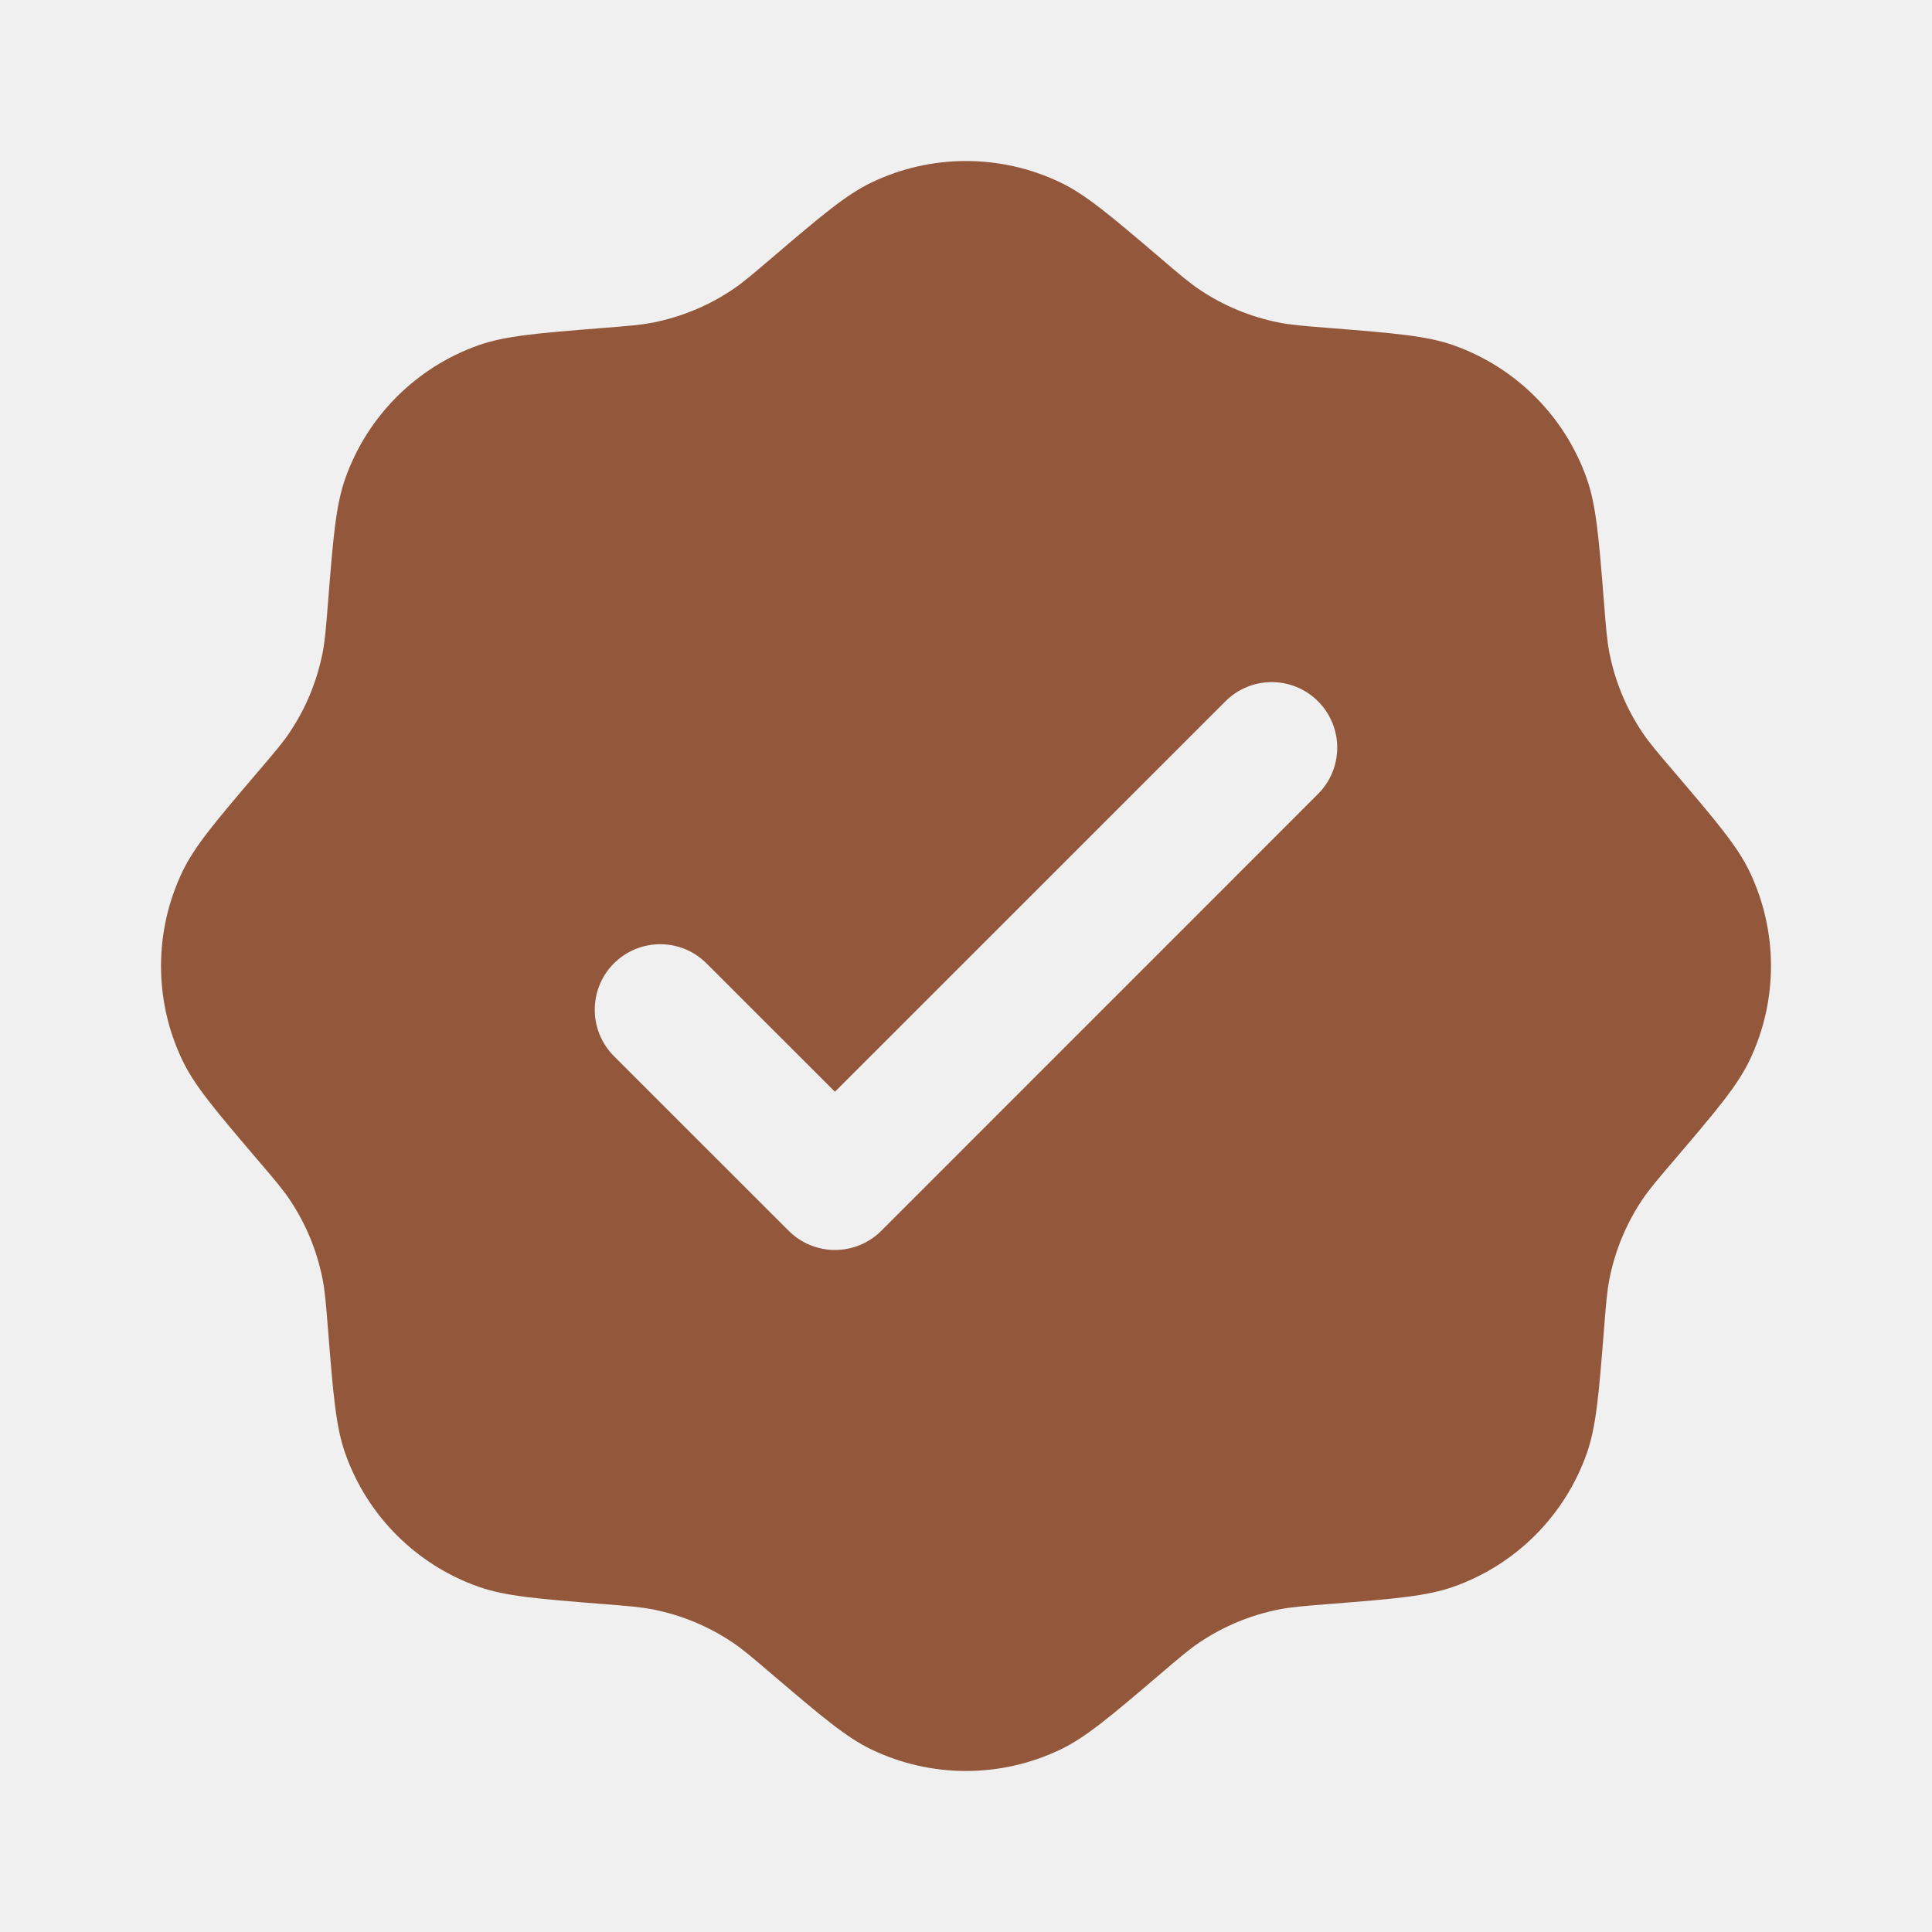
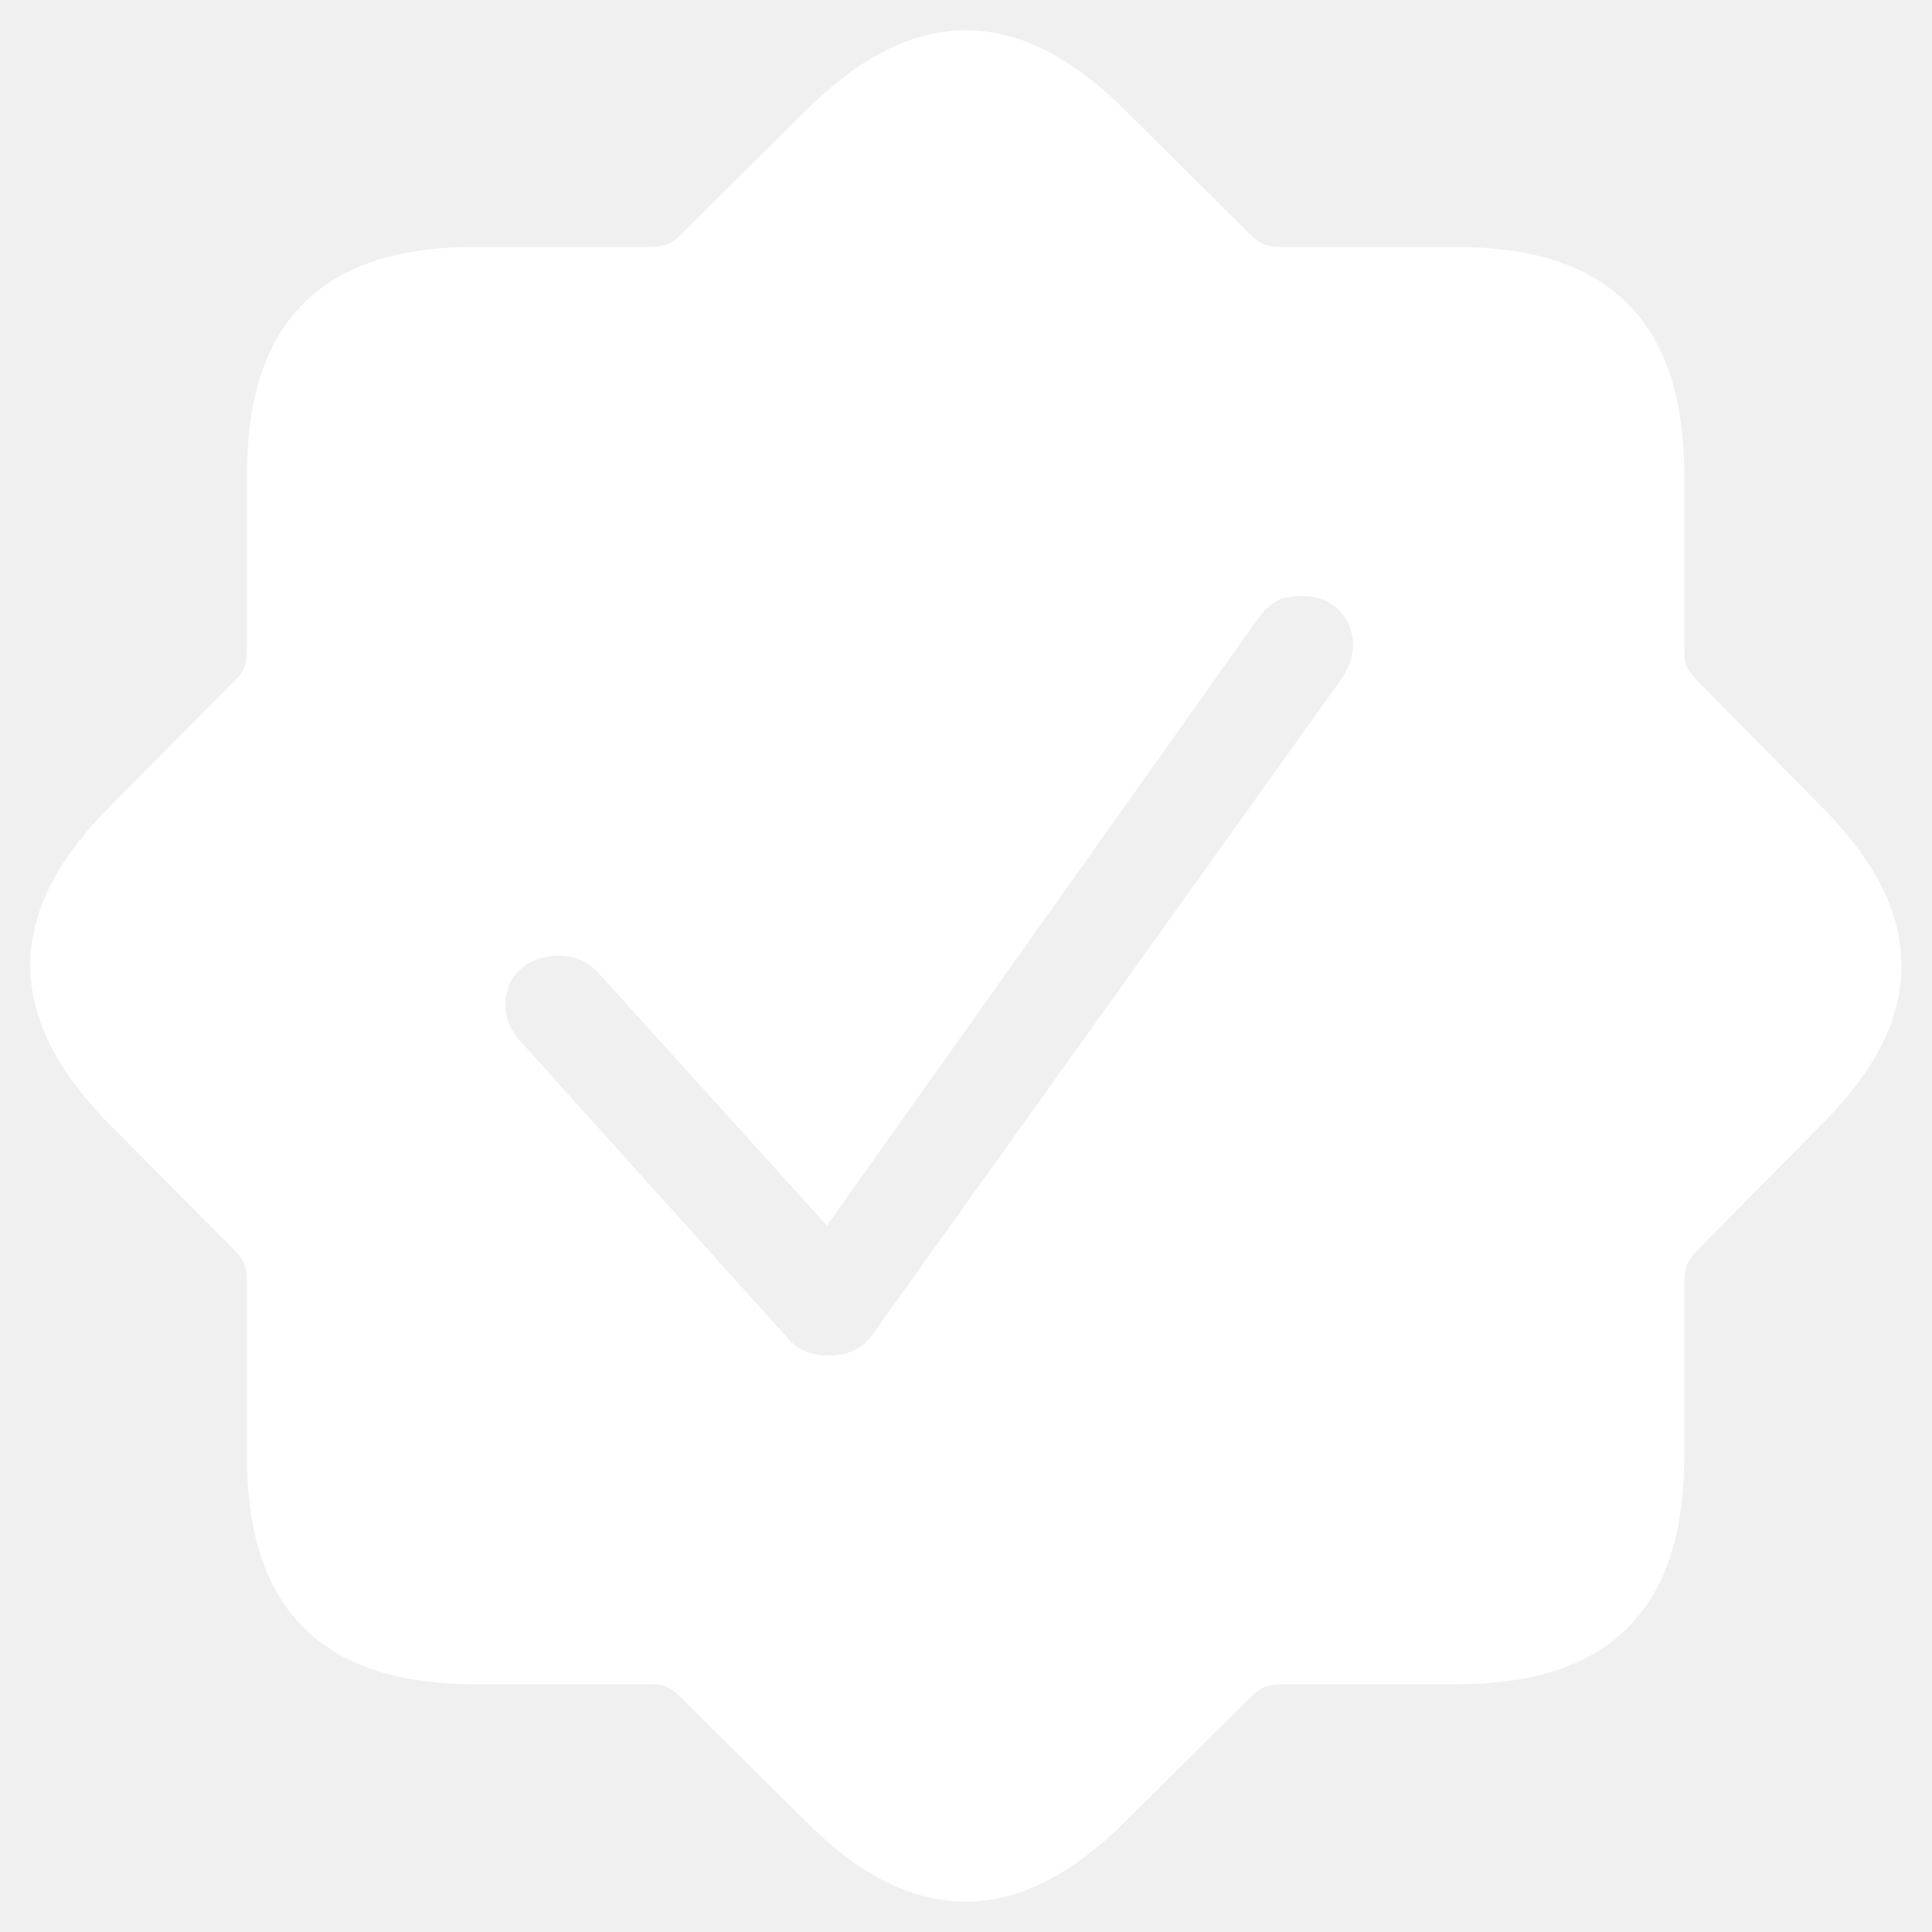
- <svg xmlns="http://www.w3.org/2000/svg" width="800px" height="800px" viewBox="0 0 24 24" fill="none">
+ <svg xmlns="http://www.w3.org/2000/svg" fill="#fff" width="800px" height="800px" viewBox="0 0 56 56" stroke="#fff">
  <g id="SVGRepo_bgCarrier" stroke-width="0" />
  <g id="SVGRepo_tracerCarrier" stroke-linecap="round" stroke-linejoin="round" />
  <g id="SVGRepo_iconCarrier">
-     <path fill-rule="evenodd" clip-rule="evenodd" d="M9.592 3.2C9.349 3.408 9.227 3.512 9.097 3.599C8.799 3.799 8.464 3.937 8.112 4.007C7.959 4.037 7.799 4.05 7.48 4.075C6.679 4.139 6.278 4.171 5.944 4.289C5.171 4.562 4.562 5.171 4.289 5.944C4.171 6.278 4.139 6.679 4.075 7.48C4.05 7.799 4.037 7.959 4.007 8.112C3.937 8.464 3.799 8.799 3.599 9.097C3.512 9.227 3.408 9.349 3.2 9.592C2.679 10.204 2.418 10.51 2.265 10.83C1.912 11.57 1.912 12.43 2.265 13.17C2.418 13.49 2.679 13.796 3.2 14.408C3.408 14.651 3.512 14.773 3.599 14.903C3.799 15.201 3.937 15.536 4.007 15.888C4.037 16.041 4.05 16.201 4.075 16.52C4.139 17.321 4.171 17.722 4.289 18.056C4.562 18.829 5.171 19.438 5.944 19.711C6.278 19.829 6.679 19.861 7.48 19.925C7.799 19.95 7.959 19.963 8.112 19.993C8.464 20.063 8.799 20.201 9.097 20.401C9.227 20.488 9.349 20.592 9.592 20.8C10.204 21.321 10.51 21.582 10.83 21.735C11.57 22.088 12.43 22.088 13.17 21.735C13.49 21.582 13.796 21.321 14.408 20.8C14.651 20.592 14.773 20.488 14.903 20.401C15.201 20.201 15.536 20.063 15.888 19.993C16.041 19.963 16.201 19.95 16.52 19.925C17.321 19.861 17.722 19.829 18.056 19.711C18.829 19.438 19.438 18.829 19.711 18.056C19.829 17.722 19.861 17.321 19.925 16.52C19.95 16.201 19.963 16.041 19.993 15.888C20.063 15.536 20.201 15.201 20.401 14.903C20.488 14.773 20.592 14.651 20.8 14.408C21.321 13.796 21.582 13.49 21.735 13.17C22.088 12.43 22.088 11.57 21.735 10.83C21.582 10.51 21.321 10.204 20.8 9.592C20.592 9.349 20.488 9.227 20.401 9.097C20.201 8.799 20.063 8.464 19.993 8.112C19.963 7.959 19.95 7.799 19.925 7.48C19.861 6.679 19.829 6.278 19.711 5.944C19.438 5.171 18.829 4.562 18.056 4.289C17.722 4.171 17.321 4.139 16.52 4.075C16.201 4.05 16.041 4.037 15.888 4.007C15.536 3.937 15.201 3.799 14.903 3.599C14.773 3.512 14.651 3.408 14.408 3.2C13.796 2.679 13.49 2.418 13.17 2.265C12.43 1.912 11.57 1.912 10.83 2.265C10.51 2.418 10.204 2.679 9.592 3.2ZM16.373 9.863C16.691 9.545 16.691 9.03 16.373 8.712C16.056 8.394 15.54 8.394 15.223 8.712L10.372 13.562L8.777 11.968C8.46 11.65 7.944 11.65 7.626 11.968C7.309 12.285 7.309 12.801 7.626 13.119L9.797 15.289C10.115 15.607 10.63 15.607 10.948 15.289L16.373 9.863Z" fill="#93583c" />
+     <path d="M 23.664 52.398 C 26.617 55.375 29.359 55.352 32.313 52.398 L 35.922 48.812 C 36.297 48.461 36.625 48.32 37.117 48.32 L 42.18 48.32 C 46.375 48.32 48.32 46.398 48.32 42.18 L 48.32 37.117 C 48.32 36.625 48.461 36.297 48.812 35.922 L 52.375 32.312 C 55.375 29.359 55.351 26.617 52.375 23.664 L 48.812 20.055 C 48.461 19.703 48.32 19.352 48.32 18.883 L 48.32 13.797 C 48.32 9.625 46.398 7.656 42.18 7.656 L 37.117 7.656 C 36.625 7.656 36.297 7.539 35.922 7.188 L 32.313 3.602 C 29.359 .625 26.617 .648 23.664 3.602 L 20.055 7.188 C 19.703 7.539 19.352 7.656 18.883 7.656 L 13.797 7.656 C 9.602 7.656 7.656 9.578 7.656 13.797 L 7.656 18.883 C 7.656 19.352 7.539 19.703 7.188 20.055 L 3.602 23.664 C .625 26.617 .648 29.359 3.602 32.312 L 7.188 35.922 C 7.539 36.297 7.656 36.625 7.656 37.117 L 7.656 42.18 C 7.656 46.375 9.602 48.32 13.797 48.32 L 18.883 48.32 C 19.352 48.32 19.703 48.461 20.055 48.812 Z M 24.039 39.789 C 23.313 39.789 22.844 39.555 22.492 39.156 L 14.664 30.461 C 14.336 30.086 14.149 29.617 14.149 29.125 C 14.149 28.023 14.992 27.203 16.188 27.203 C 16.82 27.203 17.289 27.414 17.711 27.859 L 23.922 34.727 L 35.992 17.734 C 36.461 17.055 36.93 16.773 37.75 16.773 C 38.898 16.773 39.719 17.617 39.719 18.719 C 39.719 19.117 39.555 19.586 39.297 19.961 L 25.633 39.062 C 25.281 39.508 24.742 39.789 24.039 39.789 Z" />
  </g>
</svg>
